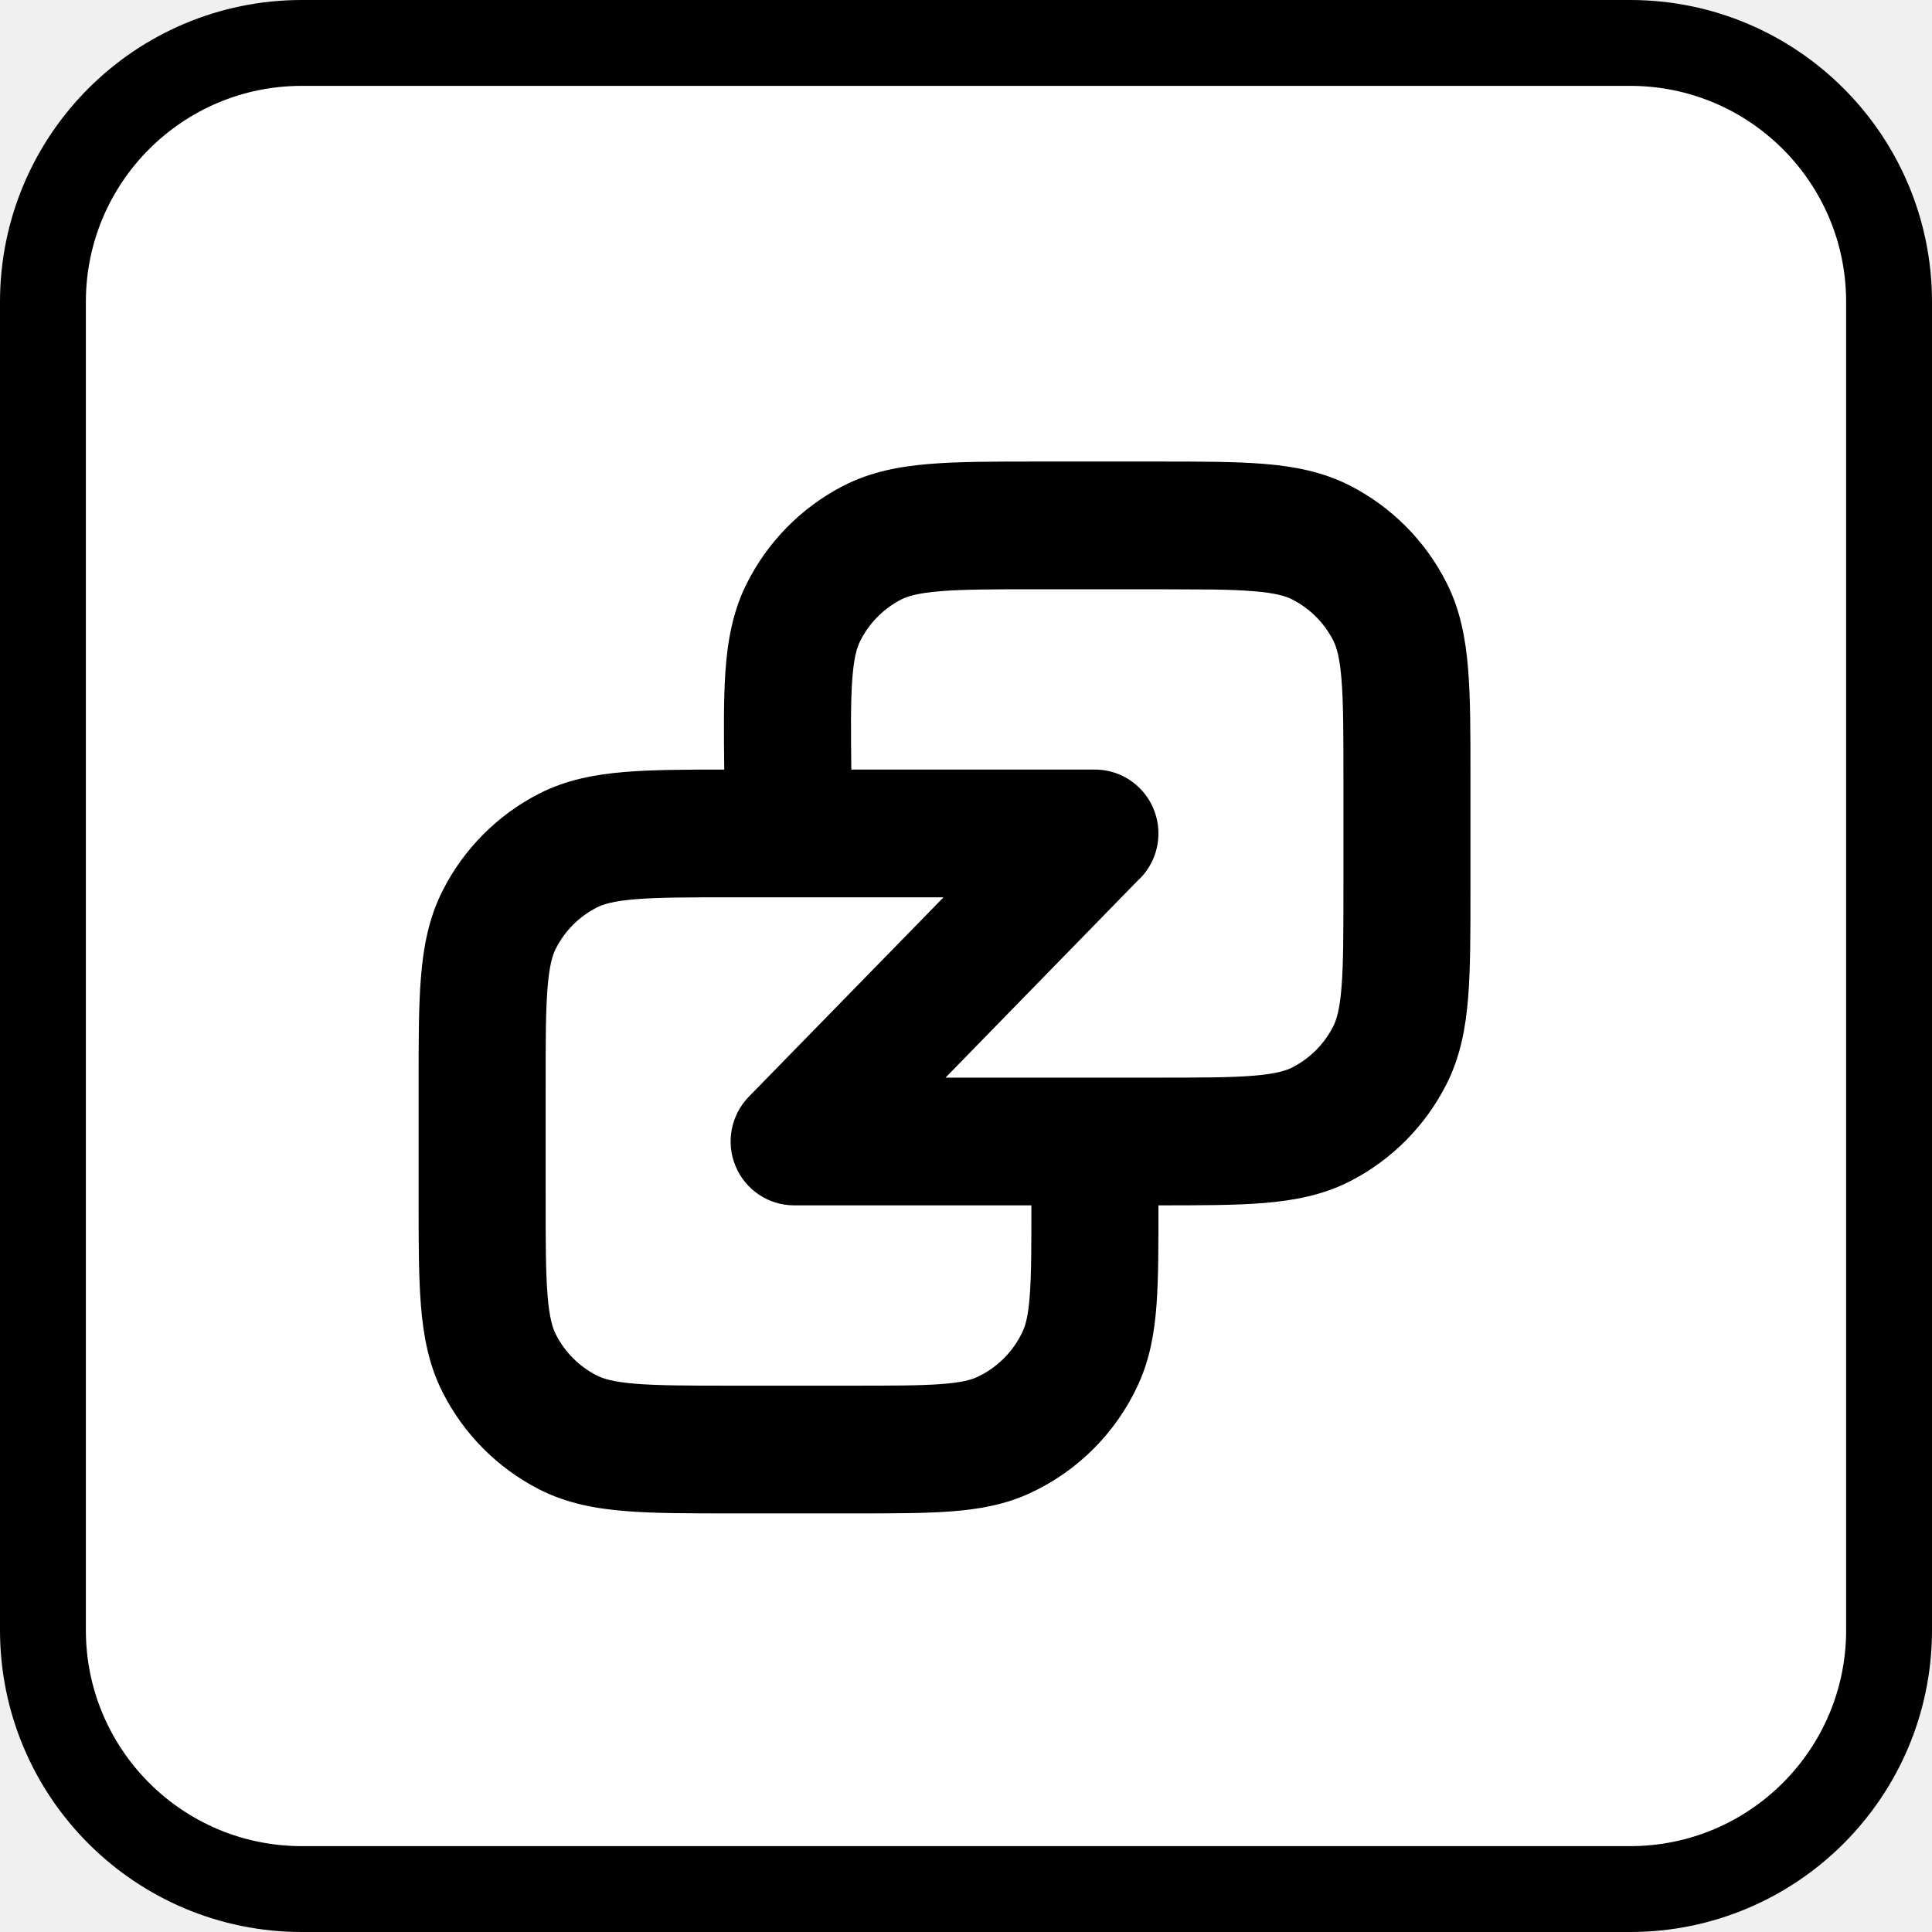
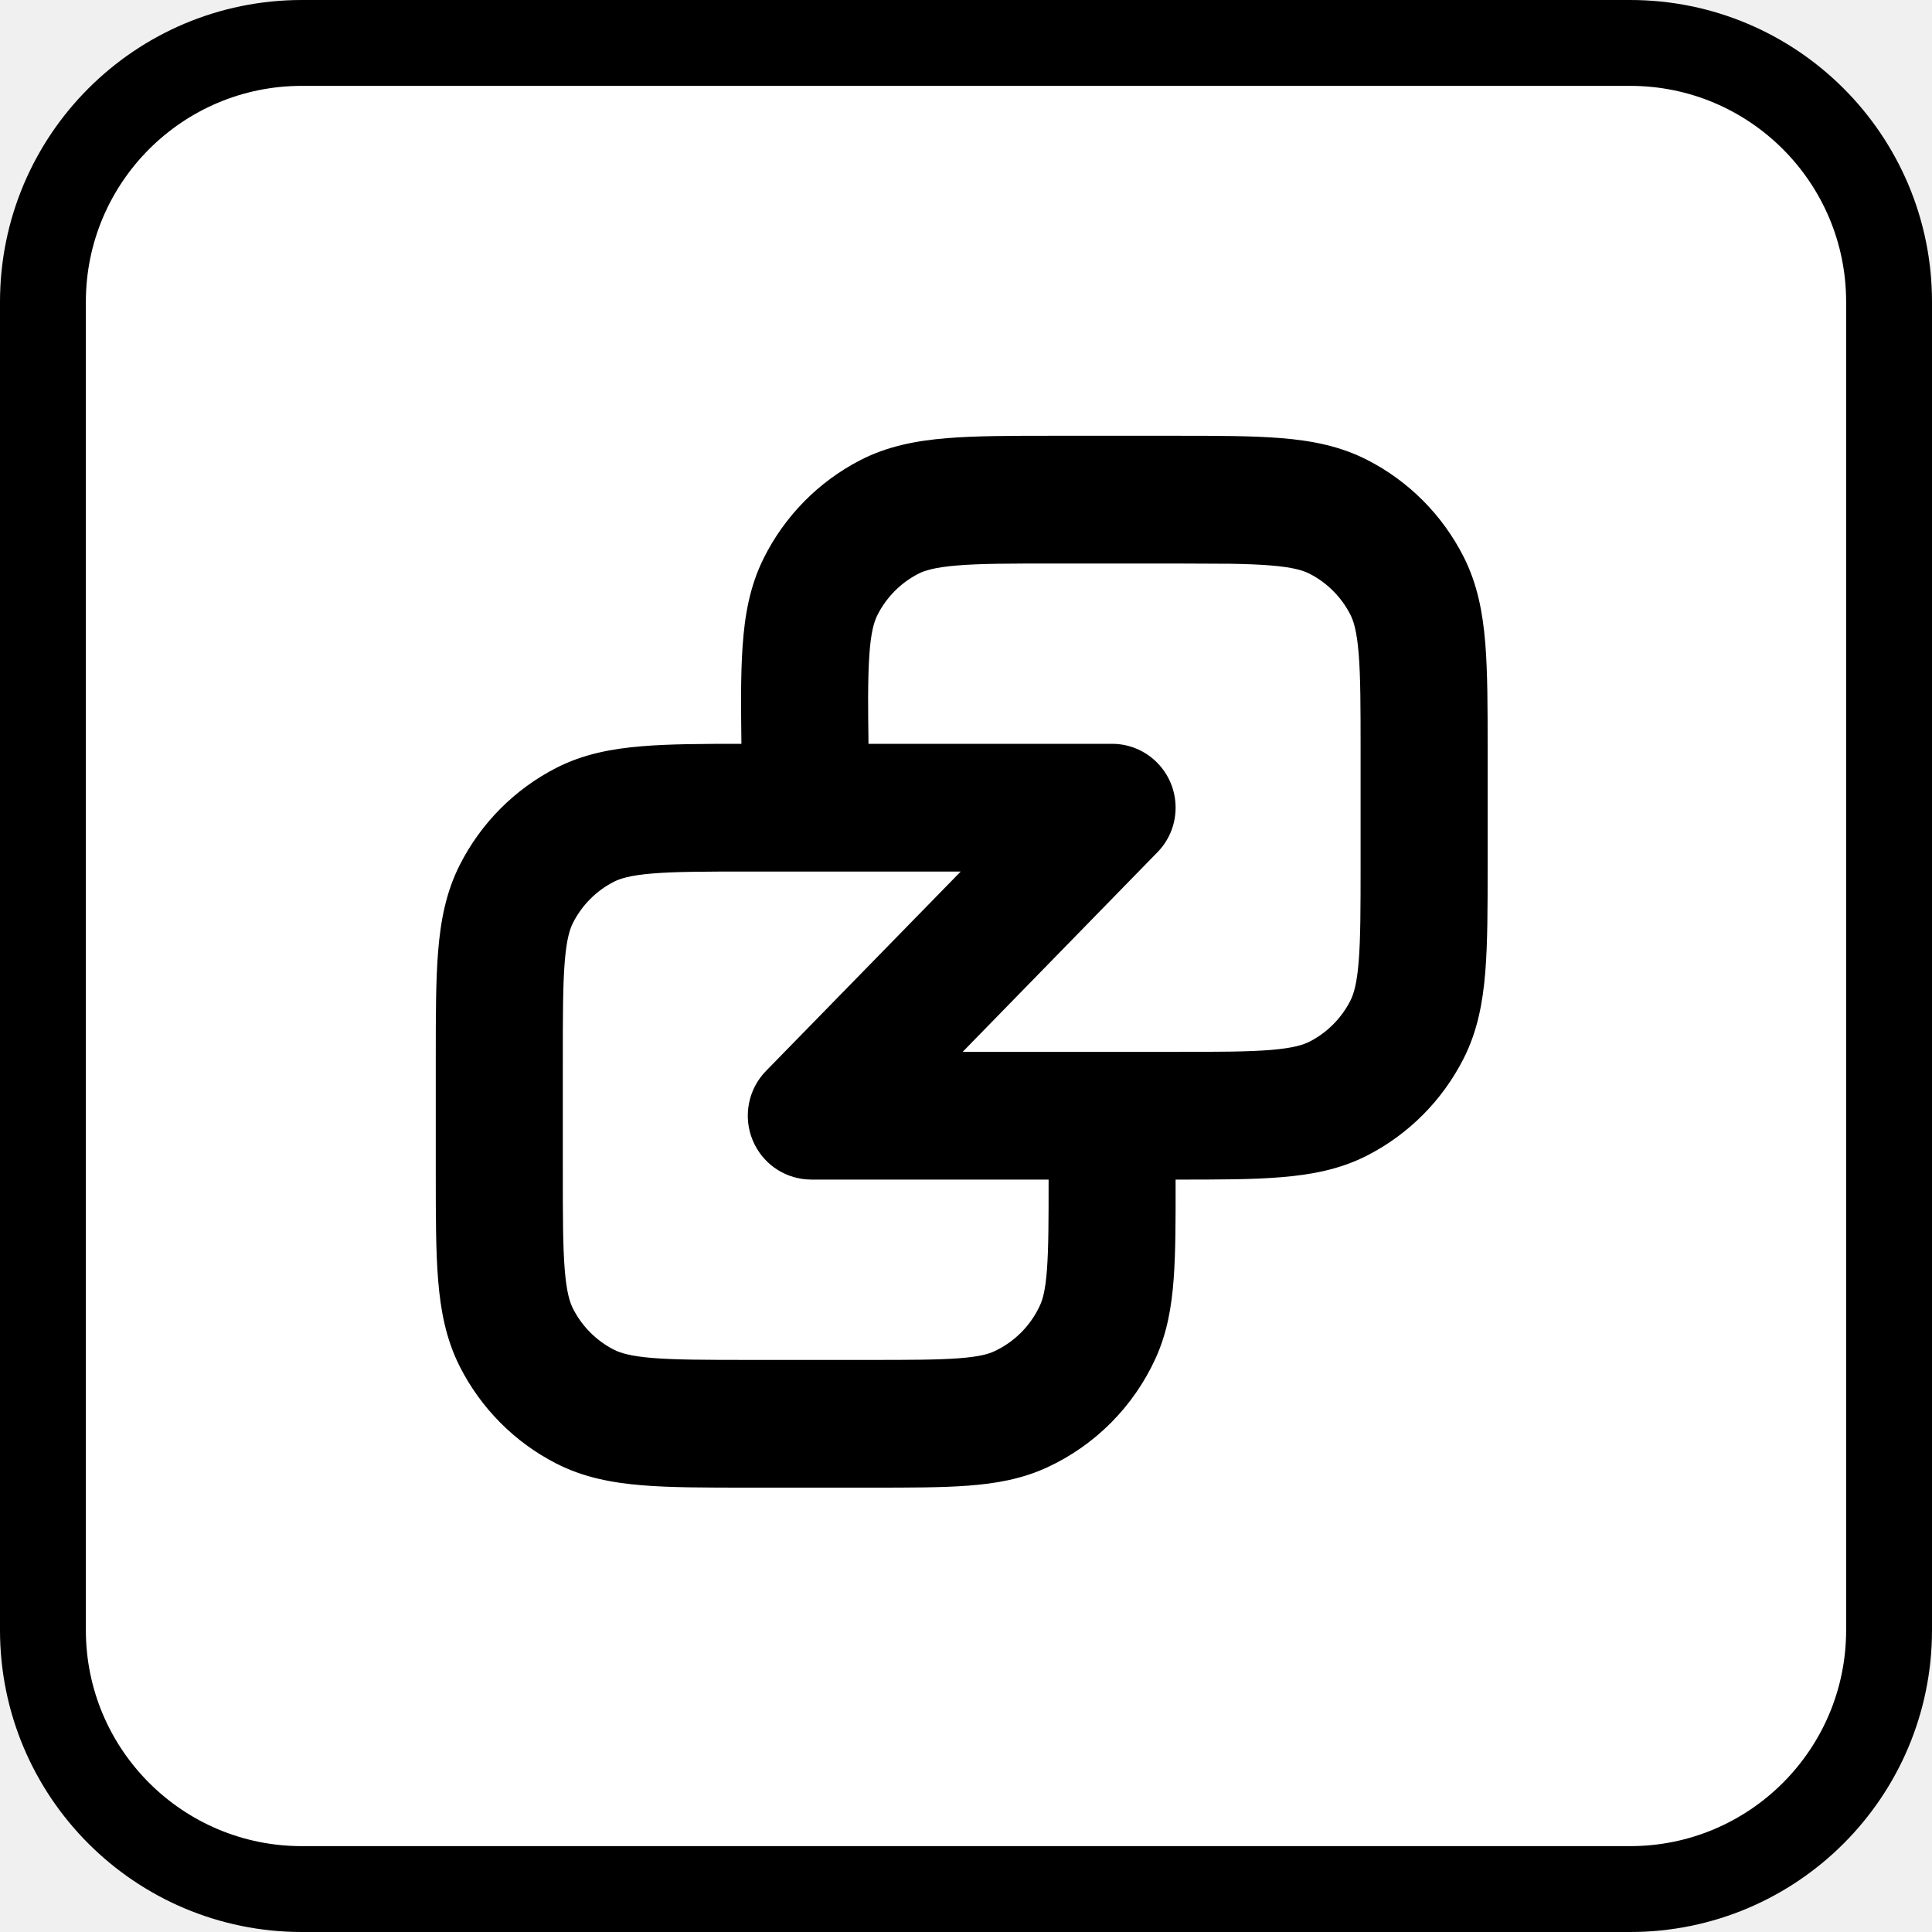
<svg xmlns="http://www.w3.org/2000/svg" width="45" height="45" viewBox="0 0 45 45" fill="none">
  <rect x="1" y="1" width="43" height="43" rx="6.031" fill="white" />
  <rect x="1" y="1" width="43" height="43" rx="6.031" stroke="black" stroke-width="2" />
-   <path d="M26.981 10.75C27.954 10.75 28.773 10.75 29.443 10.805C30.144 10.862 30.812 10.988 31.446 11.312C32.412 11.807 33.198 12.597 33.69 13.568C34.014 14.206 34.138 14.878 34.195 15.583C34.25 16.257 34.25 17.08 34.25 18.058V20.767C34.25 21.745 34.25 22.568 34.195 23.242C34.138 23.947 34.014 24.618 33.69 25.256C33.198 26.227 32.413 27.018 31.446 27.513C30.812 27.837 30.144 27.962 29.443 28.02C28.773 28.075 27.954 28.075 26.981 28.075H26.982V28.129C26.983 29.021 26.983 29.773 26.938 30.389C26.89 31.032 26.785 31.648 26.515 32.24C26.002 33.363 25.106 34.264 23.989 34.779C23.4 35.051 22.788 35.156 22.148 35.204C21.535 35.25 20.788 35.25 19.9 35.25H17.019C16.532 35.25 16.085 35.25 15.675 35.243C15.265 35.236 14.892 35.223 14.557 35.195C13.856 35.138 13.188 35.012 12.554 34.688C11.588 34.193 10.802 33.402 10.31 32.431C9.987 31.793 9.862 31.122 9.805 30.417C9.75 29.743 9.75 28.92 9.75 27.942V25.232C9.75 24.254 9.75 23.431 9.805 22.758C9.862 22.053 9.987 21.382 10.31 20.744C10.802 19.773 11.588 18.982 12.554 18.487C13.188 18.163 13.856 18.038 14.557 17.98C15.192 17.928 15.961 17.925 16.869 17.925C16.859 17.033 16.853 16.275 16.896 15.646C16.946 14.934 17.064 14.254 17.385 13.608C17.873 12.625 18.66 11.824 19.632 11.321C20.27 10.991 20.944 10.864 21.651 10.806C22.328 10.75 23.156 10.75 24.14 10.75H26.981ZM17.078 20.9C16.03 20.9 15.333 20.901 14.798 20.945C14.28 20.988 14.045 21.063 13.898 21.139C13.488 21.348 13.155 21.683 12.946 22.095C12.871 22.243 12.796 22.48 12.754 23C12.71 23.538 12.709 24.239 12.709 25.292V27.883C12.709 28.936 12.71 29.637 12.754 30.175C12.796 30.695 12.871 30.932 12.946 31.08C13.155 31.492 13.488 31.826 13.898 32.036C14.045 32.112 14.28 32.187 14.798 32.23C15.333 32.273 16.03 32.275 17.078 32.275H19.846C20.324 32.275 20.722 32.274 21.061 32.27C21.401 32.265 21.682 32.256 21.927 32.237C22.401 32.202 22.619 32.139 22.755 32.076C23.228 31.858 23.608 31.476 23.825 31C23.888 30.863 23.951 30.644 23.986 30.167C24.023 29.675 24.023 29.036 24.023 28.075H18.497C17.901 28.075 17.363 27.715 17.133 27.163C16.902 26.611 17.024 25.973 17.441 25.545L21.977 20.9H17.078ZM24.2 13.725C23.141 13.725 22.435 13.726 21.894 13.771C21.37 13.814 21.133 13.89 20.984 13.967C20.573 14.18 20.239 14.52 20.032 14.937C19.958 15.086 19.885 15.326 19.849 15.852C19.814 16.354 19.818 16.995 19.829 17.925H25.503C26.32 17.925 26.982 18.591 26.982 19.412C26.982 19.823 26.817 20.195 26.55 20.464C26.544 20.47 26.536 20.475 26.529 20.481L22.023 25.1H26.922C27.97 25.1 28.667 25.099 29.202 25.055C29.72 25.012 29.955 24.937 30.102 24.861C30.512 24.652 30.845 24.317 31.054 23.905C31.129 23.757 31.204 23.52 31.246 23C31.29 22.462 31.291 21.761 31.291 20.707V18.117C31.291 17.064 31.29 16.363 31.246 15.825C31.204 15.304 31.129 15.067 31.054 14.919C30.845 14.508 30.512 14.174 30.102 13.964C29.955 13.888 29.72 13.813 29.202 13.771C28.934 13.748 28.626 13.737 28.254 13.731L26.922 13.725H24.2Z" fill="black" />
+   <path d="M27.381 10.15C28.354 10.15 29.173 10.15 29.843 10.205C30.544 10.262 31.212 10.388 31.846 10.713C32.812 11.207 33.598 11.997 34.09 12.968C34.414 13.606 34.538 14.278 34.595 14.983C34.65 15.657 34.65 16.48 34.65 17.458V20.167C34.65 21.145 34.65 21.968 34.595 22.642C34.538 23.347 34.414 24.018 34.09 24.656C33.598 25.627 32.812 26.418 31.846 26.913C31.212 27.238 30.544 27.362 29.843 27.419C29.508 27.447 29.136 27.462 28.725 27.468C28.315 27.475 27.868 27.475 27.381 27.475H27.382V27.529C27.383 28.421 27.383 29.172 27.337 29.789C27.29 30.432 27.185 31.048 26.915 31.64C26.402 32.763 25.506 33.664 24.389 34.179C23.8 34.451 23.188 34.556 22.547 34.604C21.935 34.65 21.188 34.65 20.3 34.65H17.419C16.446 34.65 15.627 34.65 14.957 34.595C14.256 34.538 13.588 34.412 12.954 34.087C11.988 33.593 11.202 32.802 10.71 31.831C10.387 31.193 10.262 30.522 10.205 29.817C10.15 29.143 10.15 28.32 10.15 27.342V24.632C10.15 23.654 10.15 22.831 10.205 22.158C10.262 21.453 10.386 20.782 10.71 20.144C11.202 19.173 11.988 18.382 12.954 17.887C13.588 17.562 14.256 17.438 14.957 17.381C15.592 17.328 16.362 17.325 17.269 17.325C17.264 16.915 17.26 16.534 17.261 16.18C17.263 15.764 17.273 15.386 17.297 15.046C17.346 14.334 17.464 13.654 17.785 13.008C18.273 12.025 19.06 11.224 20.032 10.721C20.67 10.391 21.344 10.264 22.051 10.206C22.728 10.15 23.556 10.15 24.54 10.15H27.381ZM17.478 20.3C16.43 20.3 15.733 20.301 15.198 20.345C14.68 20.388 14.445 20.463 14.297 20.539C13.888 20.748 13.555 21.083 13.346 21.495C13.271 21.643 13.196 21.88 13.154 22.4C13.11 22.938 13.109 23.639 13.109 24.692V27.283C13.109 28.336 13.11 29.037 13.154 29.575C13.196 30.095 13.271 30.332 13.346 30.48C13.555 30.892 13.888 31.226 14.297 31.436C14.445 31.512 14.68 31.587 15.198 31.63C15.733 31.673 16.43 31.675 17.478 31.675H20.246C21.201 31.675 21.837 31.674 22.327 31.637C22.801 31.602 23.019 31.539 23.155 31.476C23.628 31.258 24.008 30.876 24.225 30.4C24.288 30.263 24.351 30.044 24.386 29.567C24.423 29.075 24.424 28.436 24.424 27.475H18.897C18.86 27.475 18.823 27.473 18.786 27.47C18.235 27.429 17.749 27.081 17.533 26.563C17.302 26.011 17.424 25.372 17.841 24.945L22.377 20.3H17.478ZM24.6 13.125C23.541 13.125 22.835 13.126 22.294 13.171C21.77 13.214 21.532 13.29 21.384 13.367C20.973 13.58 20.639 13.92 20.432 14.336C20.358 14.486 20.285 14.726 20.249 15.252C20.23 15.525 20.222 15.838 20.22 16.216C20.219 16.535 20.224 16.9 20.229 17.325H25.903C26.72 17.325 27.382 17.991 27.382 18.812C27.382 19.232 27.208 19.611 26.929 19.881L22.422 24.5H27.322C27.846 24.5 28.282 24.5 28.654 24.494C29.026 24.488 29.334 24.477 29.602 24.455C30.12 24.412 30.355 24.337 30.503 24.261C30.912 24.052 31.245 23.717 31.454 23.305C31.529 23.157 31.604 22.921 31.646 22.4C31.69 21.862 31.691 21.161 31.691 20.107V17.517C31.691 16.464 31.69 15.763 31.646 15.225C31.604 14.704 31.529 14.467 31.454 14.319C31.245 13.908 30.912 13.573 30.503 13.364C30.355 13.288 30.12 13.213 29.602 13.171C29.334 13.149 29.026 13.137 28.654 13.131L27.322 13.125H24.6Z" fill="black" />
</svg>
